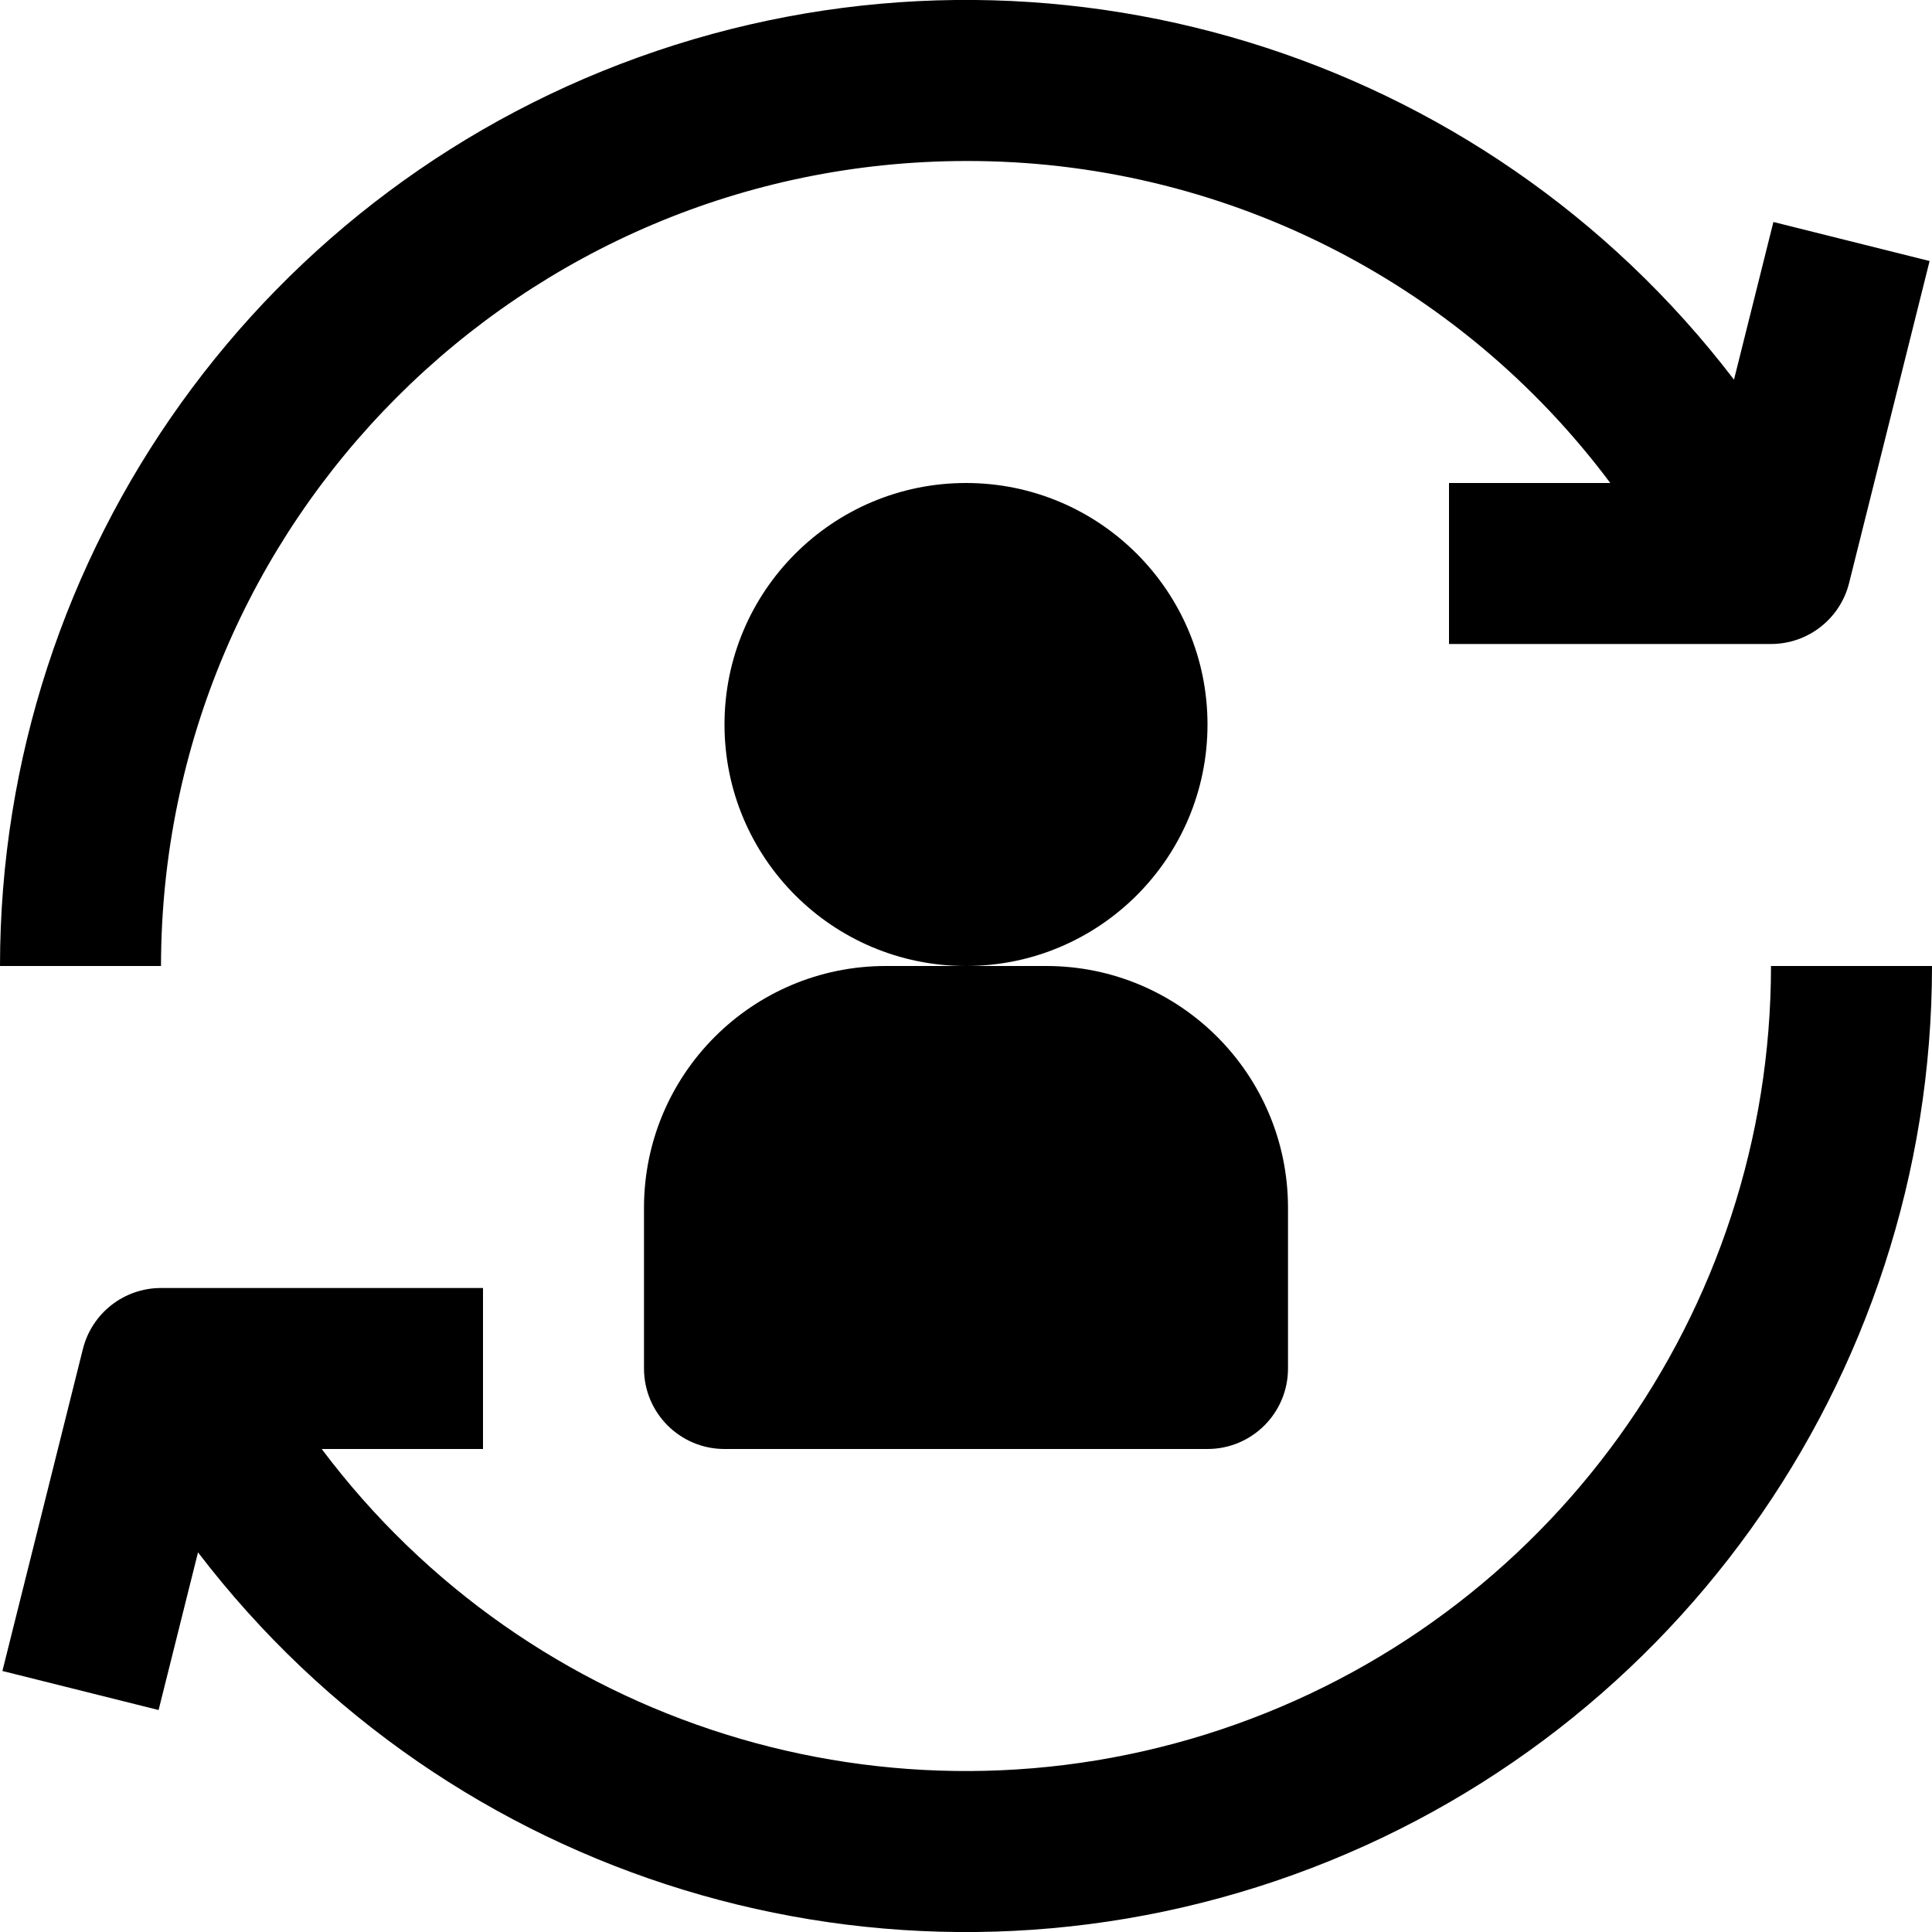
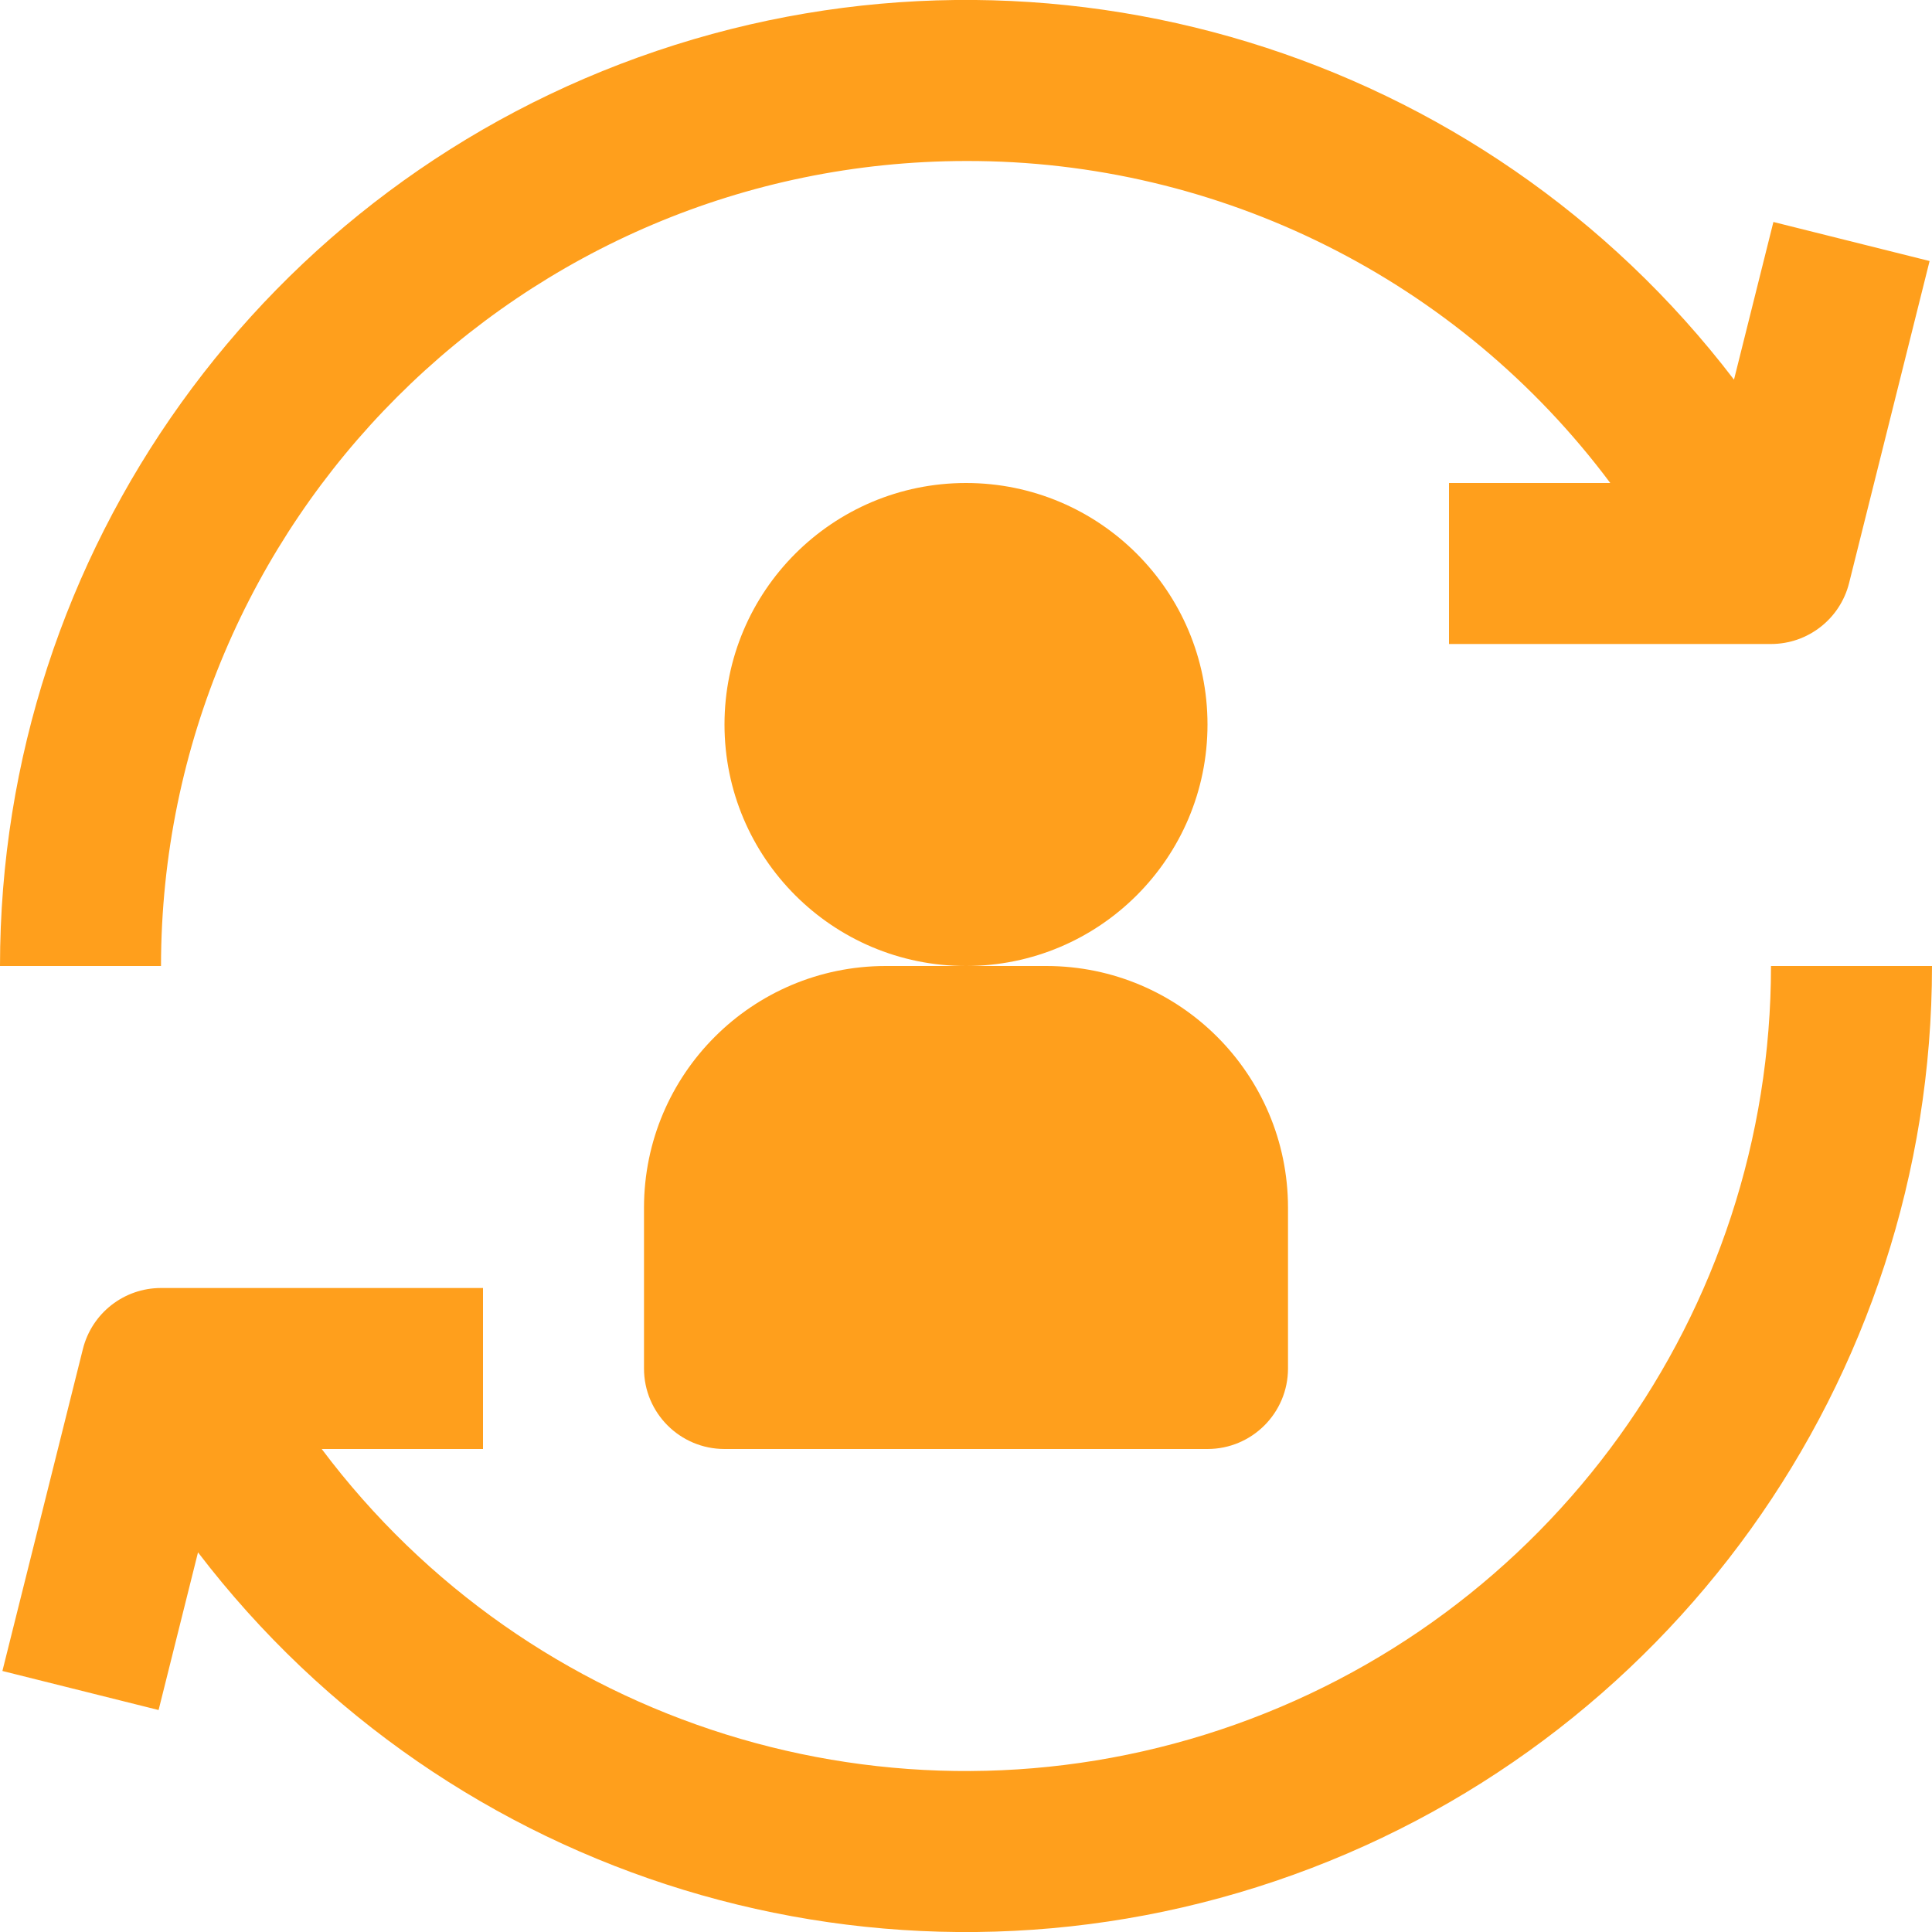
- <svg xmlns="http://www.w3.org/2000/svg" height="512" viewBox="0 0 192 192" width="512">
+ <svg xmlns="http://www.w3.org/2000/svg" height="512" viewBox="0 0 192 192" width="512" fill="#ff9f1c">
  <circle cx="96" cy="72" r="24" />
  <path d="m64 120v16a8 8 0 0 0 8 8h48a8 8 0 0 0 8-8v-16a24.027 24.027 0 0 0 -24-24h-16a24.027 24.027 0 0 0 -24 24z" />
  <path d="m96 16a79.661 79.661 0 0 1 64.028 32h-16.028v16h32a8 8 0 0 0 7.761-6.06l8-32-15.522-3.88-3.917 15.669a96.02 96.02 0 0 0 -172.322 58.271h16a80.091 80.091 0 0 1 80-80z" />
  <path d="m176 96a80.019 80.019 0 0 1 -144.028 48h16.028v-16h-32a8 8 0 0 0 -7.761 6.06l-8 32 15.522 3.88 3.917-15.669a96.02 96.02 0 0 0 172.322-58.271z" />
</svg>
